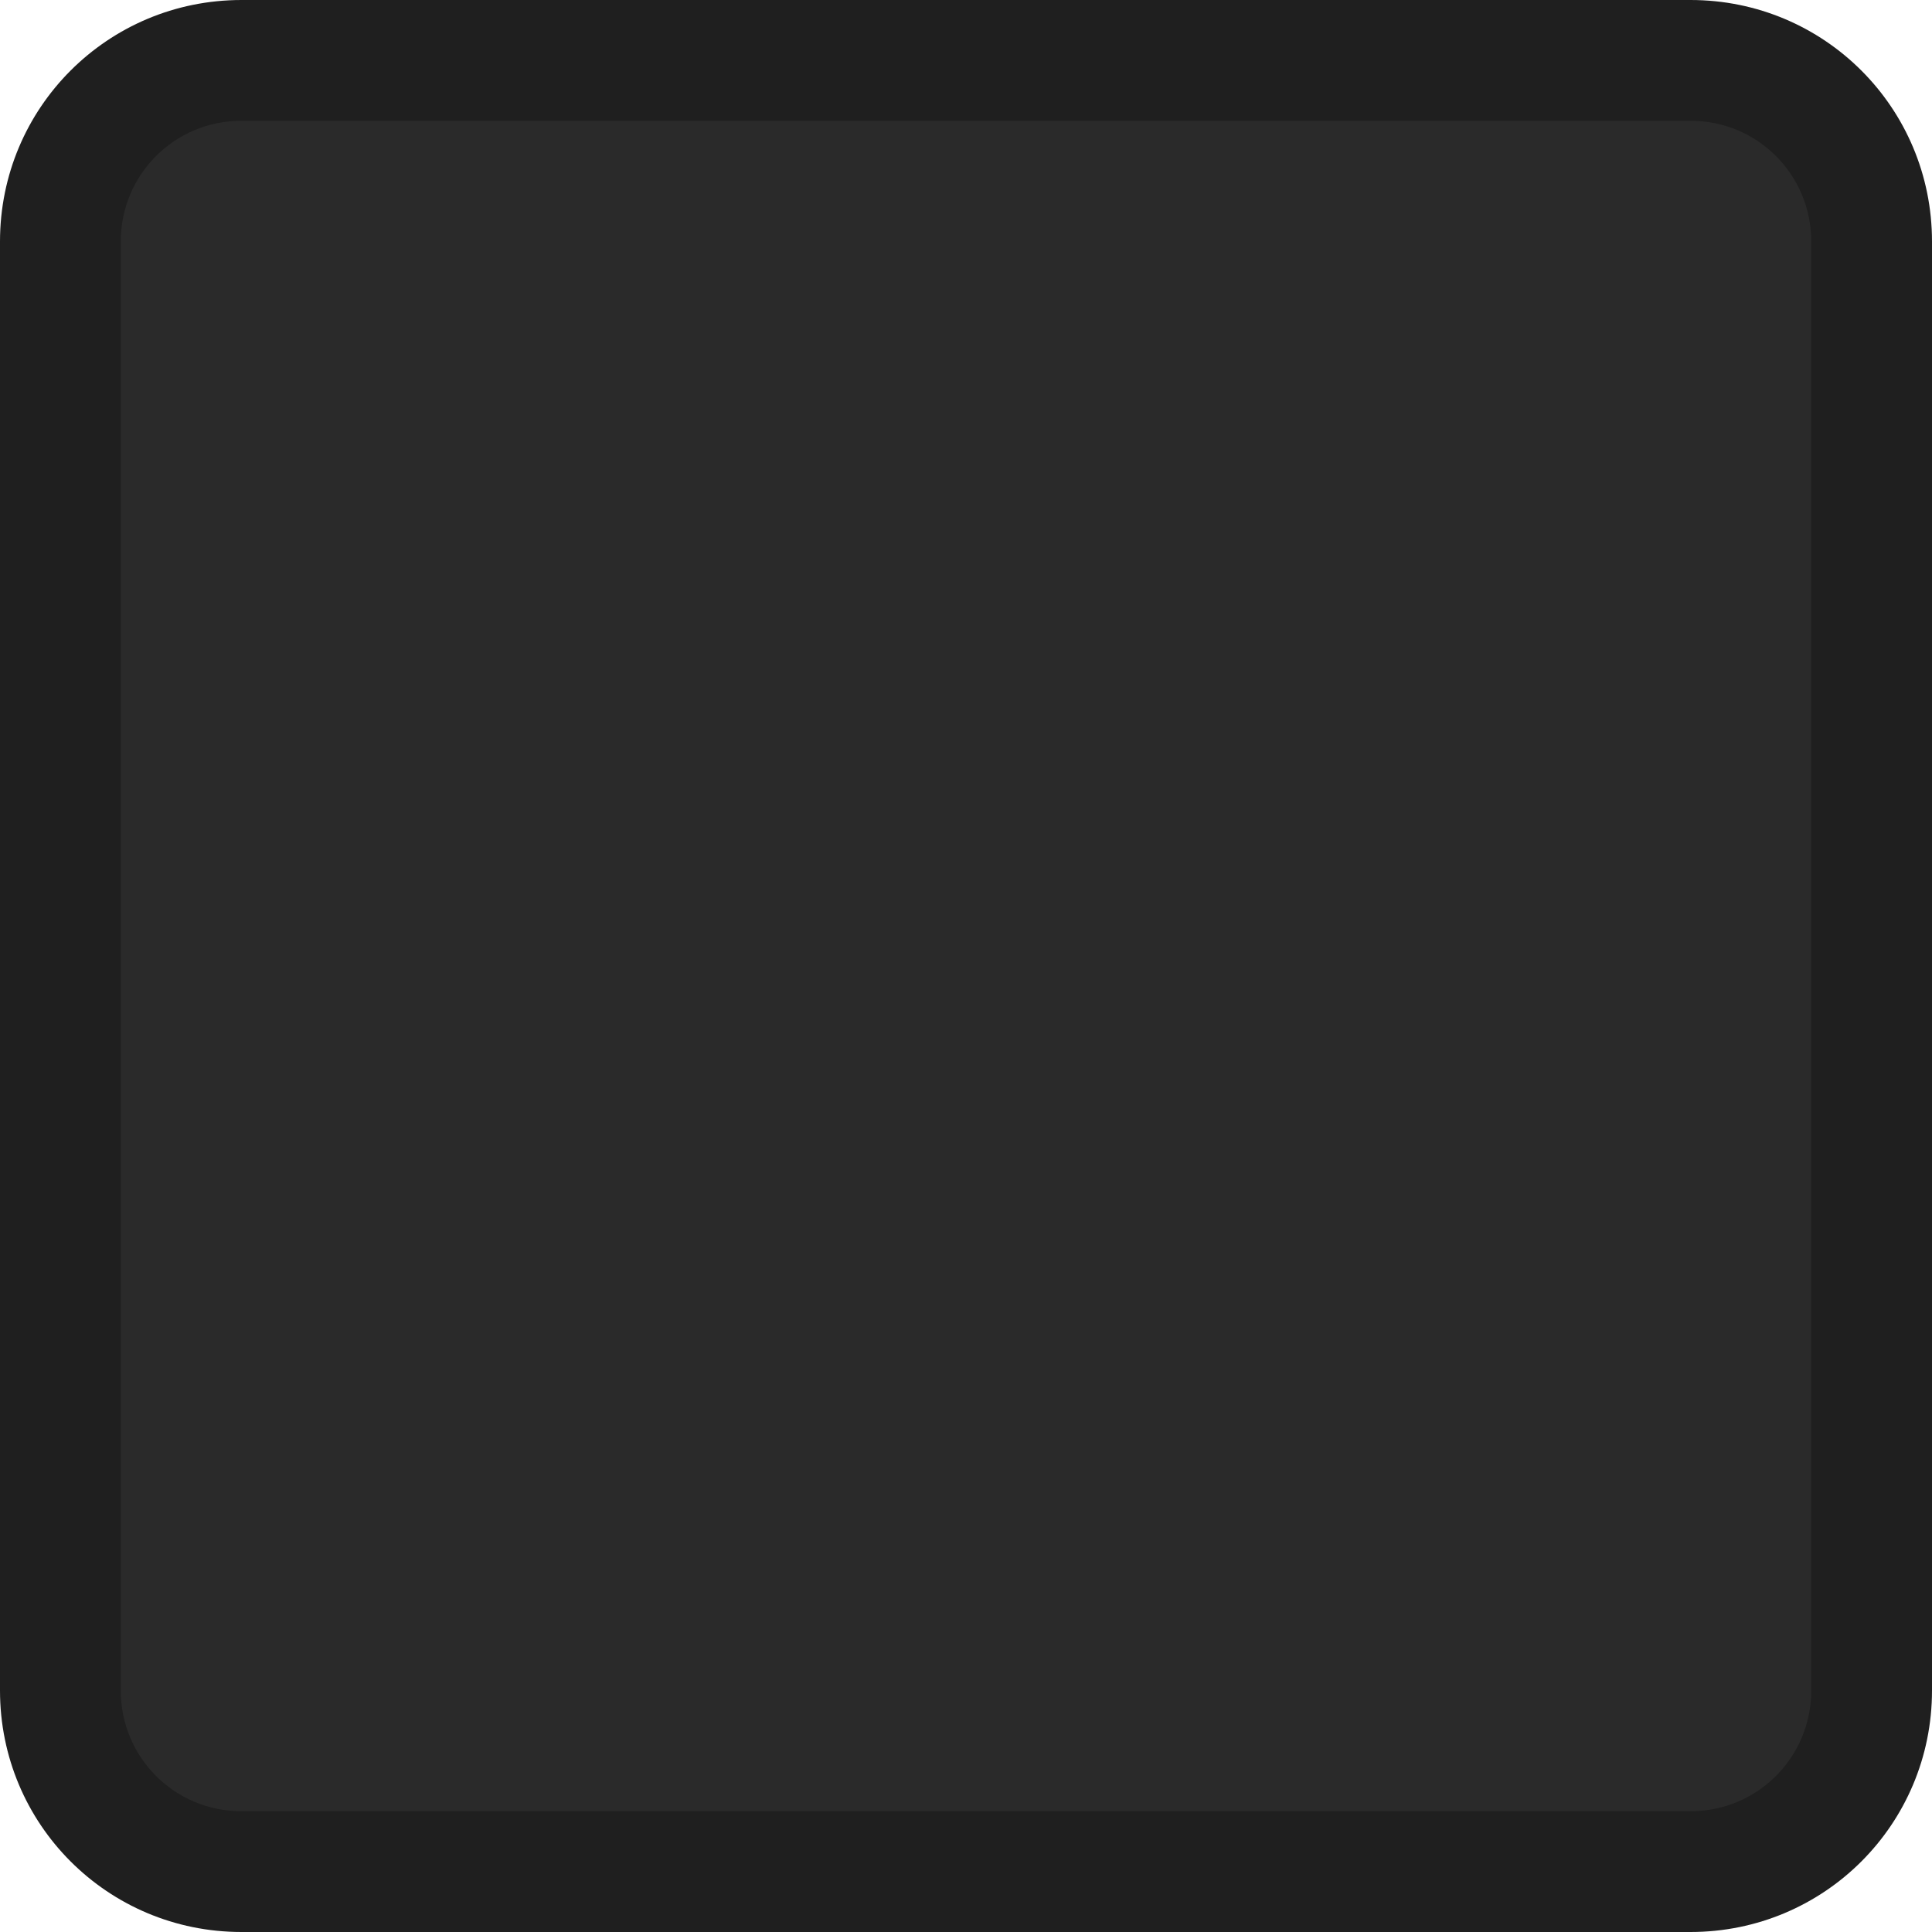
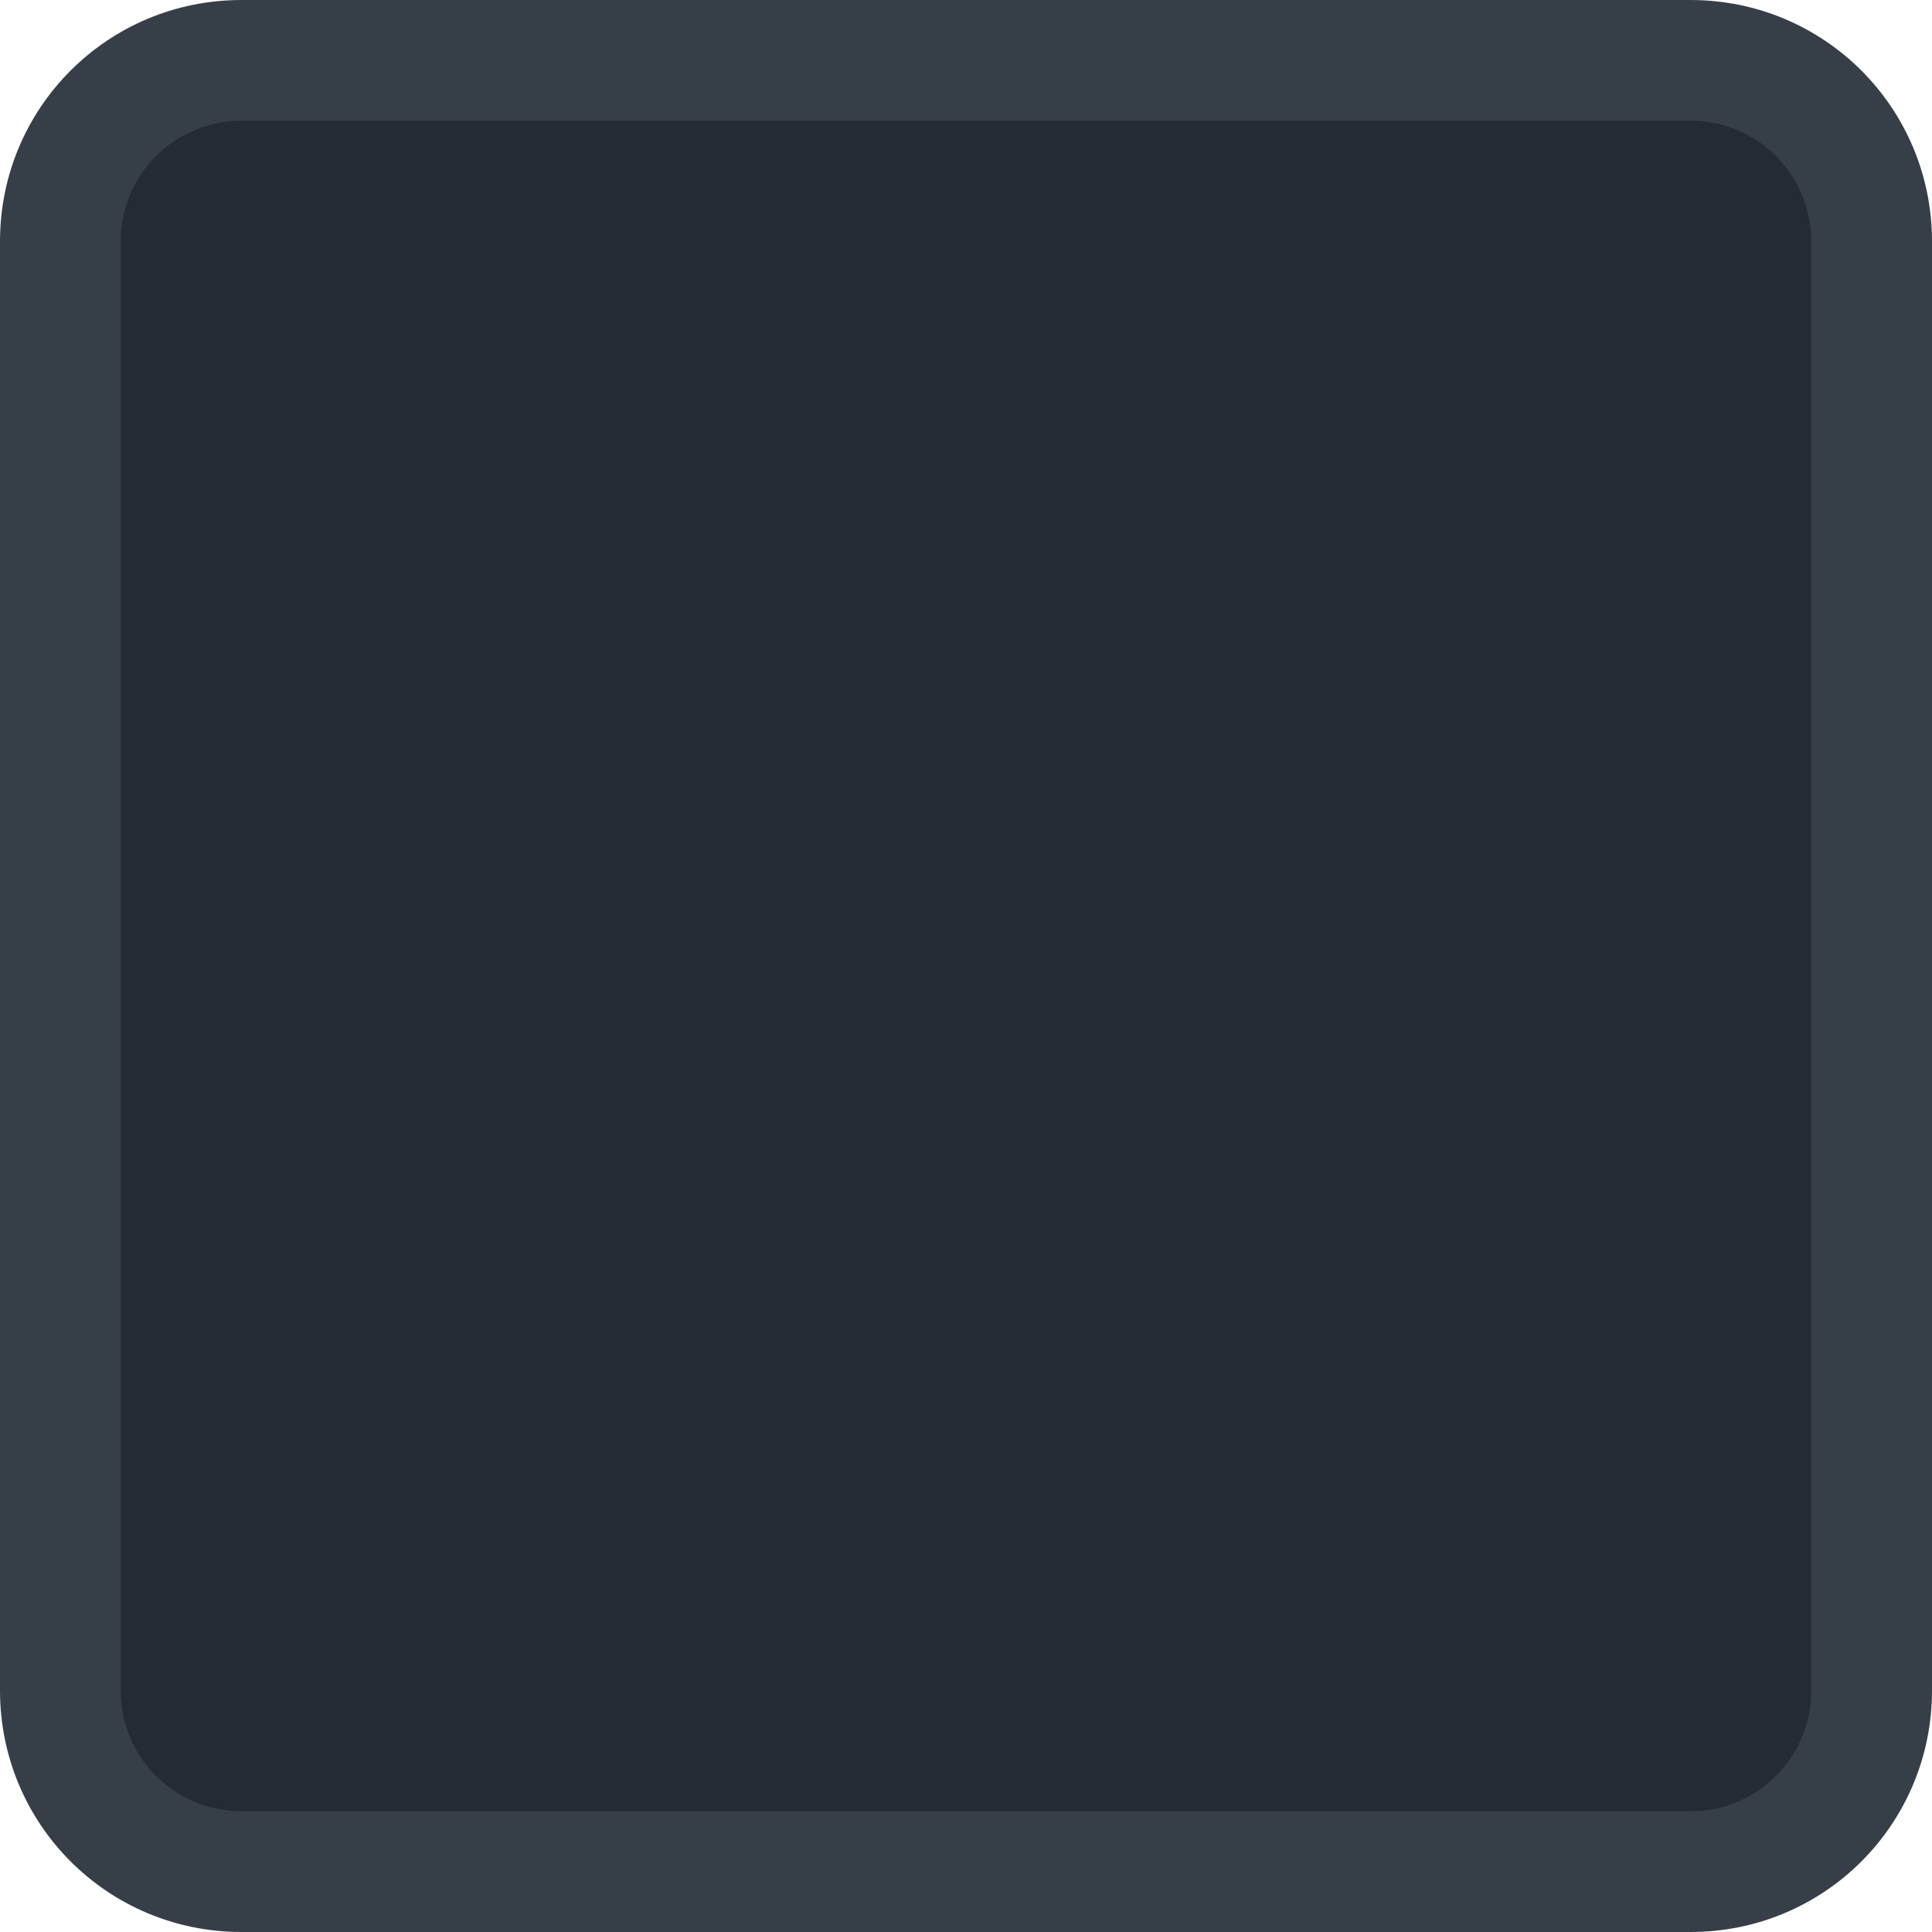
<svg xmlns="http://www.w3.org/2000/svg" viewBox="0 0 16 16">
  <g transform="translate(0 -1036.362)">
-     <path style="fill:#2a2a2a" d="m 1.617,1037.057 12.703,0 c 0.586,0 1.059,0.468 1.059,1.05 l 0,12.595 c 0,0.582 -0.472,1.05 -1.059,1.05 l -12.703,0 c -0.586,0 -1.059,-0.468 -1.059,-1.05 l 0,-12.595 c 0,-0.582 0.472,-1.05 1.059,-1.05 z" />
-     <path style="fill:#1f1f1f" d="M 2 0 C 0.892 0 3.2526065e-18 0.892 0 2 L 0 14 C 0 15.108 0.892 16 2 16 L 14 16 C 15.108 16 16 15.108 16 14 L 16 2 C 16 0.892 15.108 3.2526065e-18 14 0 L 2 0 z M 2 1 L 14 1 C 14.554 1 15 1.446 15 2 L 15 14 C 15 14.554 14.554 15 14 15 L 2 15 C 1.446 15 1 14.554 1 14 L 1 2 C 1 1.446 1.446 1 2 1 z " transform="translate(0 1036.362)" />
+     <path style="fill:#242b32" d="m 1.617,1037.057 12.703,0 c 0.586,0 1.059,0.468 1.059,1.05 l 0,12.595 c 0,0.582 -0.472,1.05 -1.059,1.05 l -12.703,0 c -0.586,0 -1.059,-0.468 -1.059,-1.05 l 0,-12.595 c 0,-0.582 0.472,-1.05 1.059,-1.05 z" />
+     <path style="fill:#363f48" d="M 2 0 C 0.892 0 3.2526065e-18 0.892 0 2 L 0 14 C 0 15.108 0.892 16 2 16 L 14 16 C 15.108 16 16 15.108 16 14 L 16 2 C 16 0.892 15.108 3.2526065e-18 14 0 L 2 0 z M 2 1 L 14 1 C 14.554 1 15 1.446 15 2 L 15 14 C 15 14.554 14.554 15 14 15 L 2 15 C 1.446 15 1 14.554 1 14 L 1 2 C 1 1.446 1.446 1 2 1 z " transform="translate(0 1036.362)" />
  </g>
</svg>
